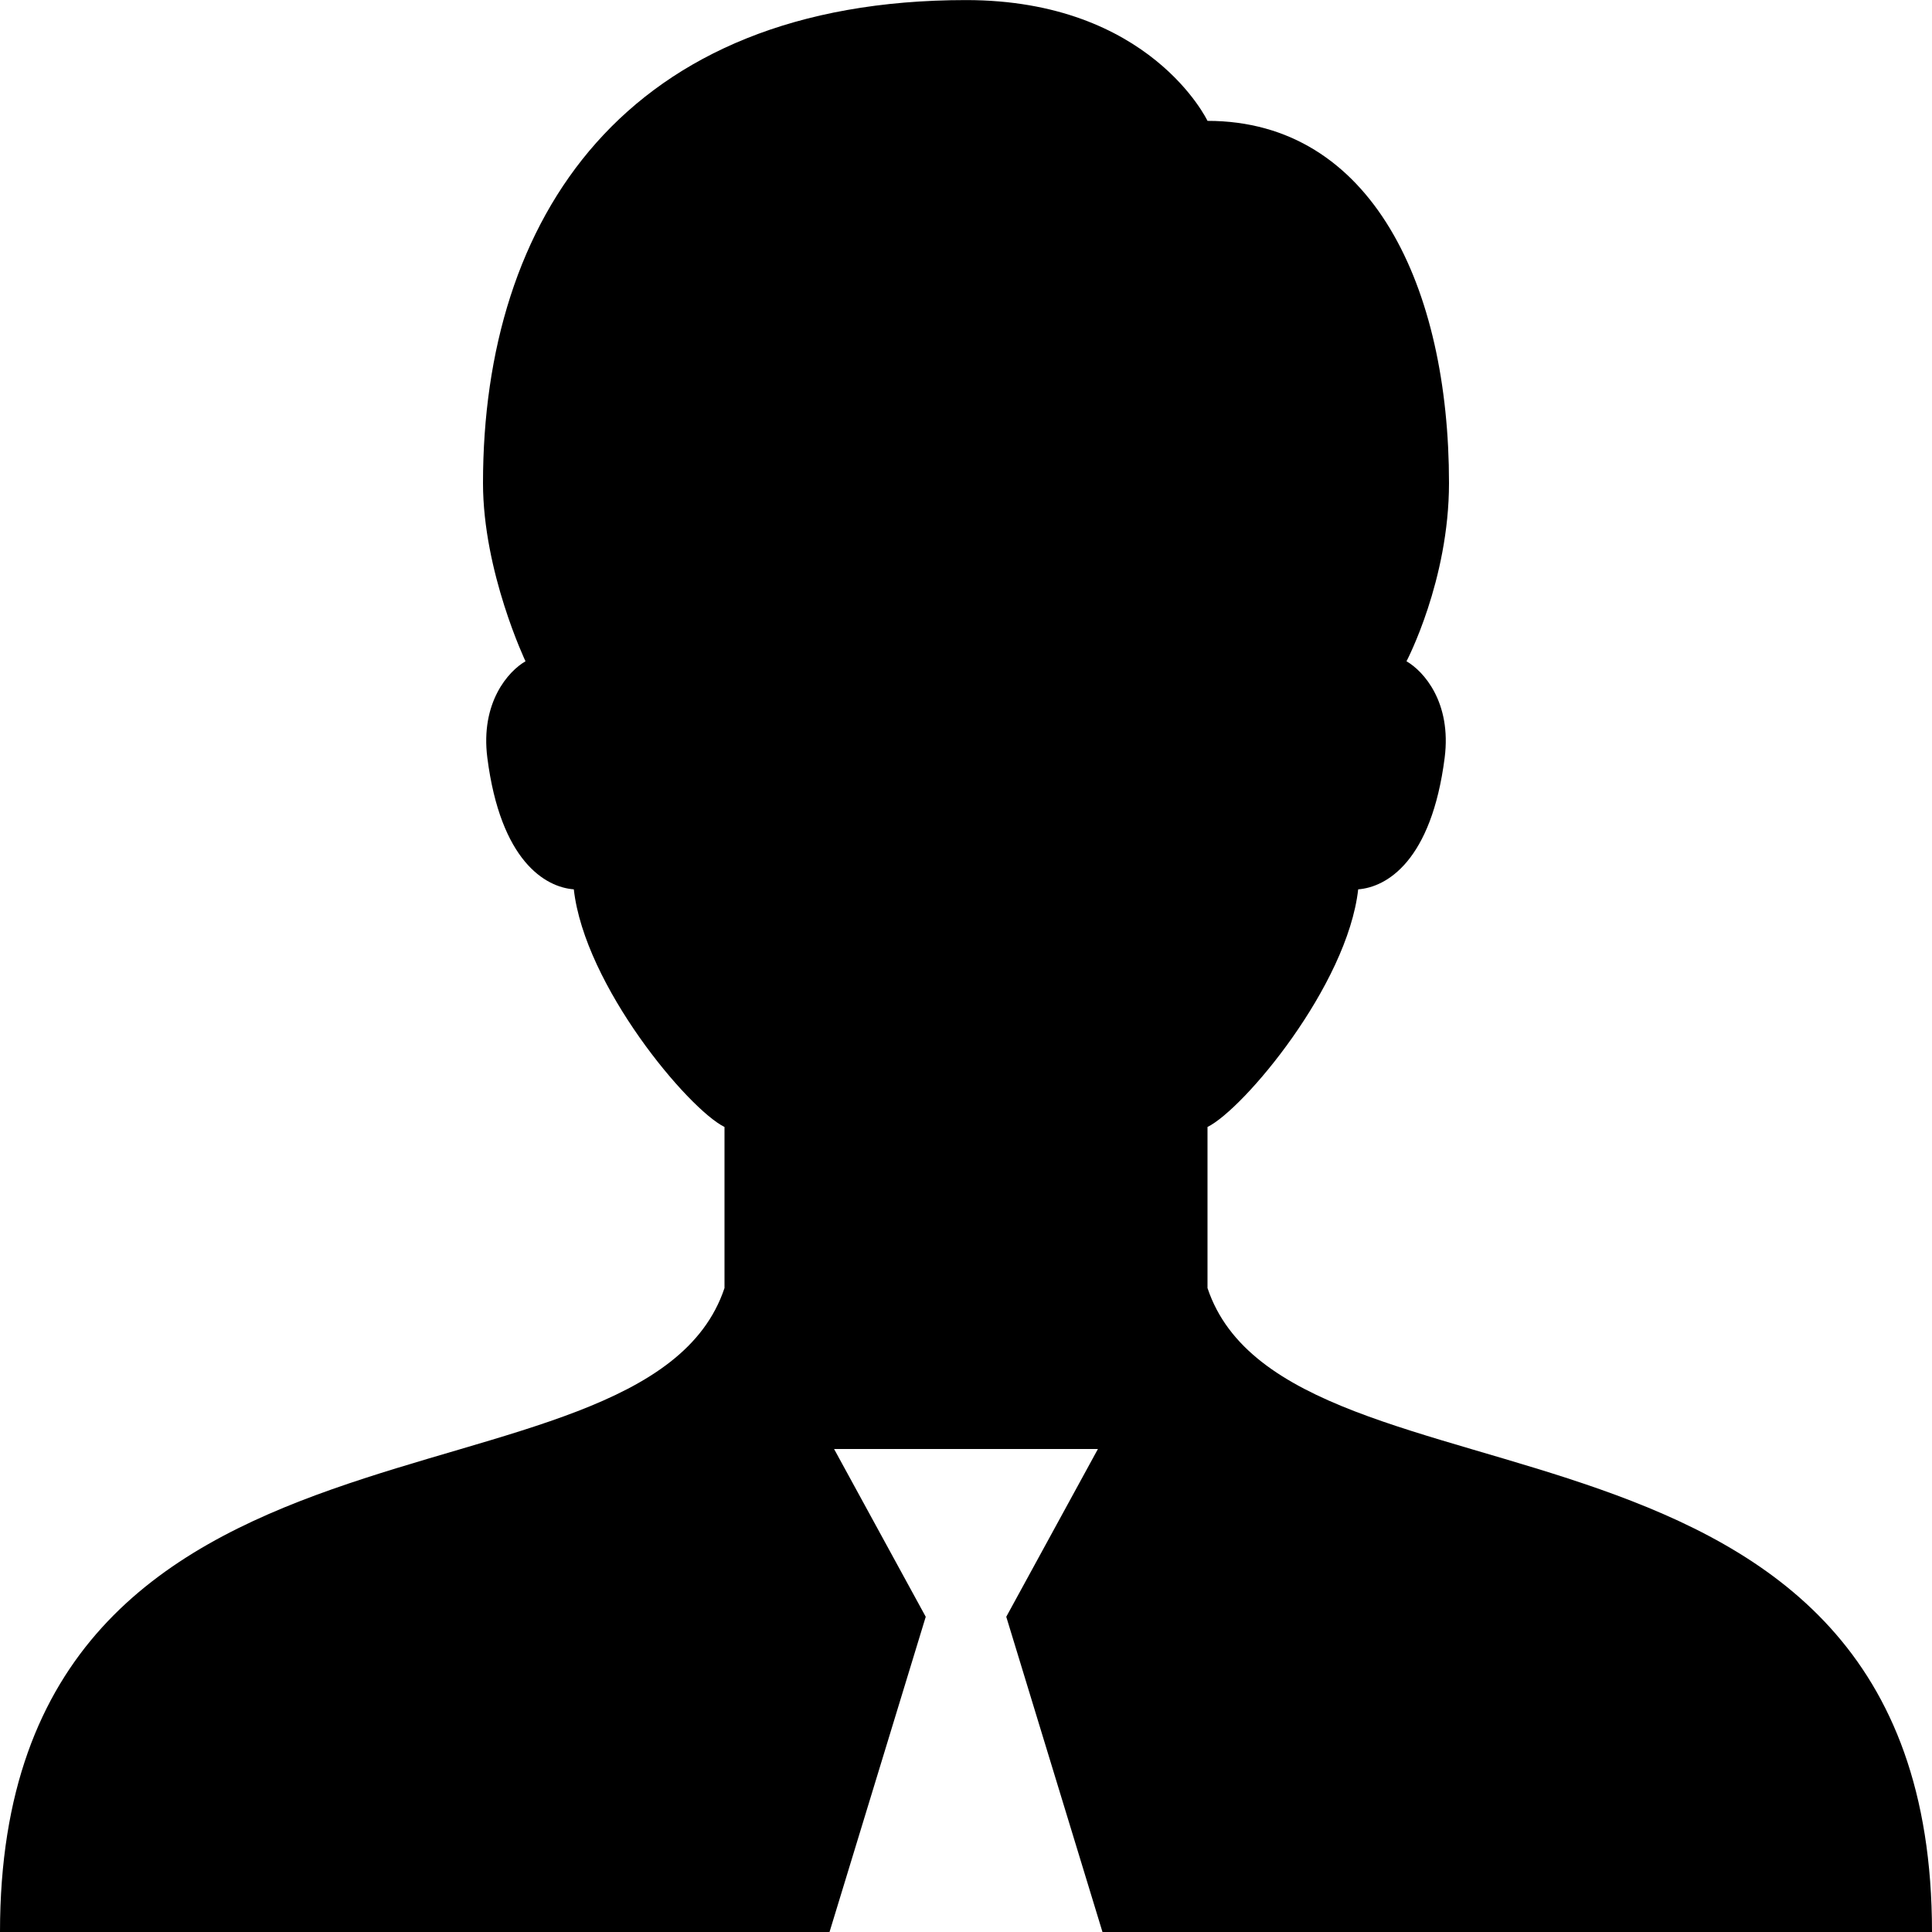
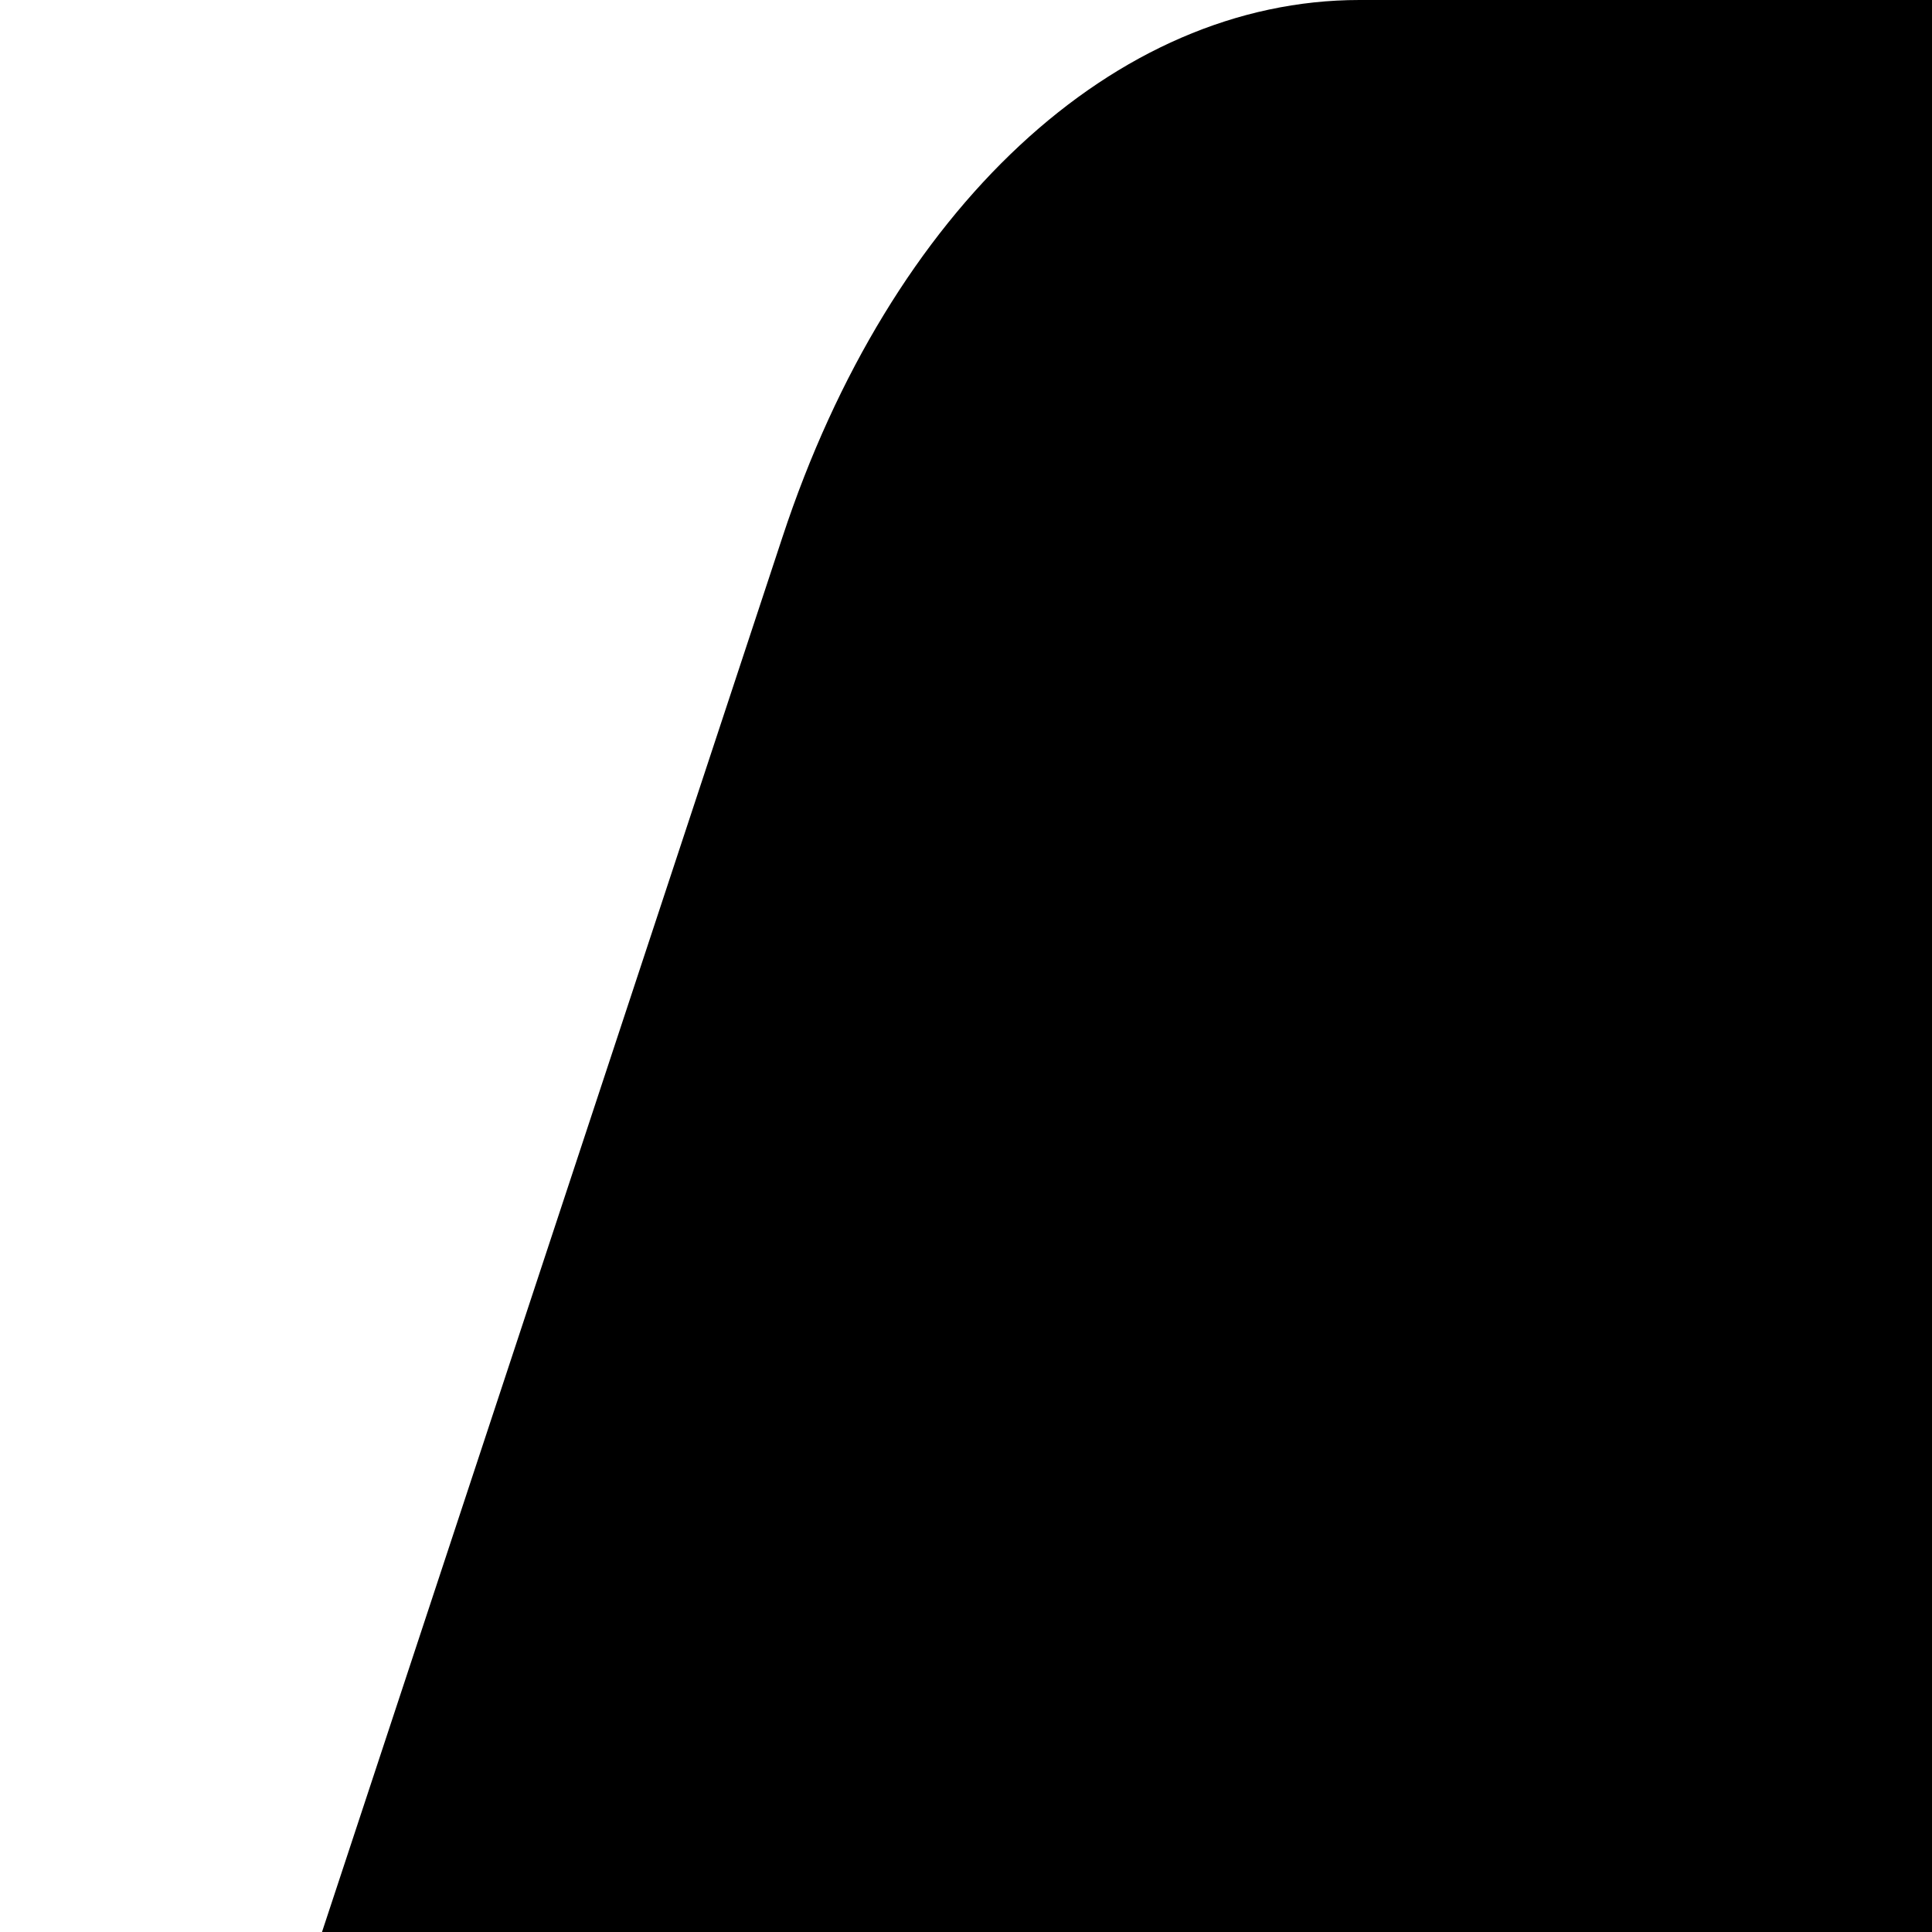
- <svg xmlns="http://www.w3.org/2000/svg" version="1.1" width="25px" height="25px">
-   <g transform="matrix(1 0 0 1 -1325 -1395 )">
-     <path d="M 10.734 25  L 11.979 20.921  L 10.793 18.75  L 12.473 18.75  L 14.207 18.75  L 13.021 20.921  L 14.266 25  L 25 25  C 25 17.708  16.667 19.792  15.625 16.667  L 15.625 14.583  C 16.094 14.351  17.434 12.755  17.575 11.508  C 17.944 11.48  18.523 11.142  18.694 9.805  C 18.785 9.088  18.421 8.684  18.2 8.557  C 18.2 8.557  18.75 7.513  18.75 6.251  C 18.75 3.722  17.757 1.564  15.625 1.564  C 15.625 1.564  14.884 0.001  12.5 0.001  C 8.081 0.001  6.25 2.835  6.25 6.251  C 6.25 7.401  6.8 8.557  6.8 8.557  C 6.579 8.684  6.215 9.089  6.306 9.805  C 6.477 11.142  7.056 11.48  7.425 11.508  C 7.566 12.755  8.906 14.351  9.375 14.583  L 9.375 16.667  C 8.333 19.792  0 17.708  0 25  L 10.734 25  Z " fill-rule="nonzero" fill="#000000" stroke="none" transform="matrix(1 0 0 1 1325 1395 )" />
+ <svg xmlns="http://www.w3.org/2000/svg" version="1.1" width="3px" height="3px">
+   <g transform="matrix(1 0 0 1 -1333 -1412 )">
+     <path d="M 1.215 0.834  L 0.5 3  L 3 3  L 3 0  L 2.111 0  C 1.731 0  1.383 0.324  1.215 0.834  Z " fill-rule="nonzero" fill="#000000" stroke="none" transform="matrix(1 0 0 1 1333 1412 )" />
  </g>
</svg>
